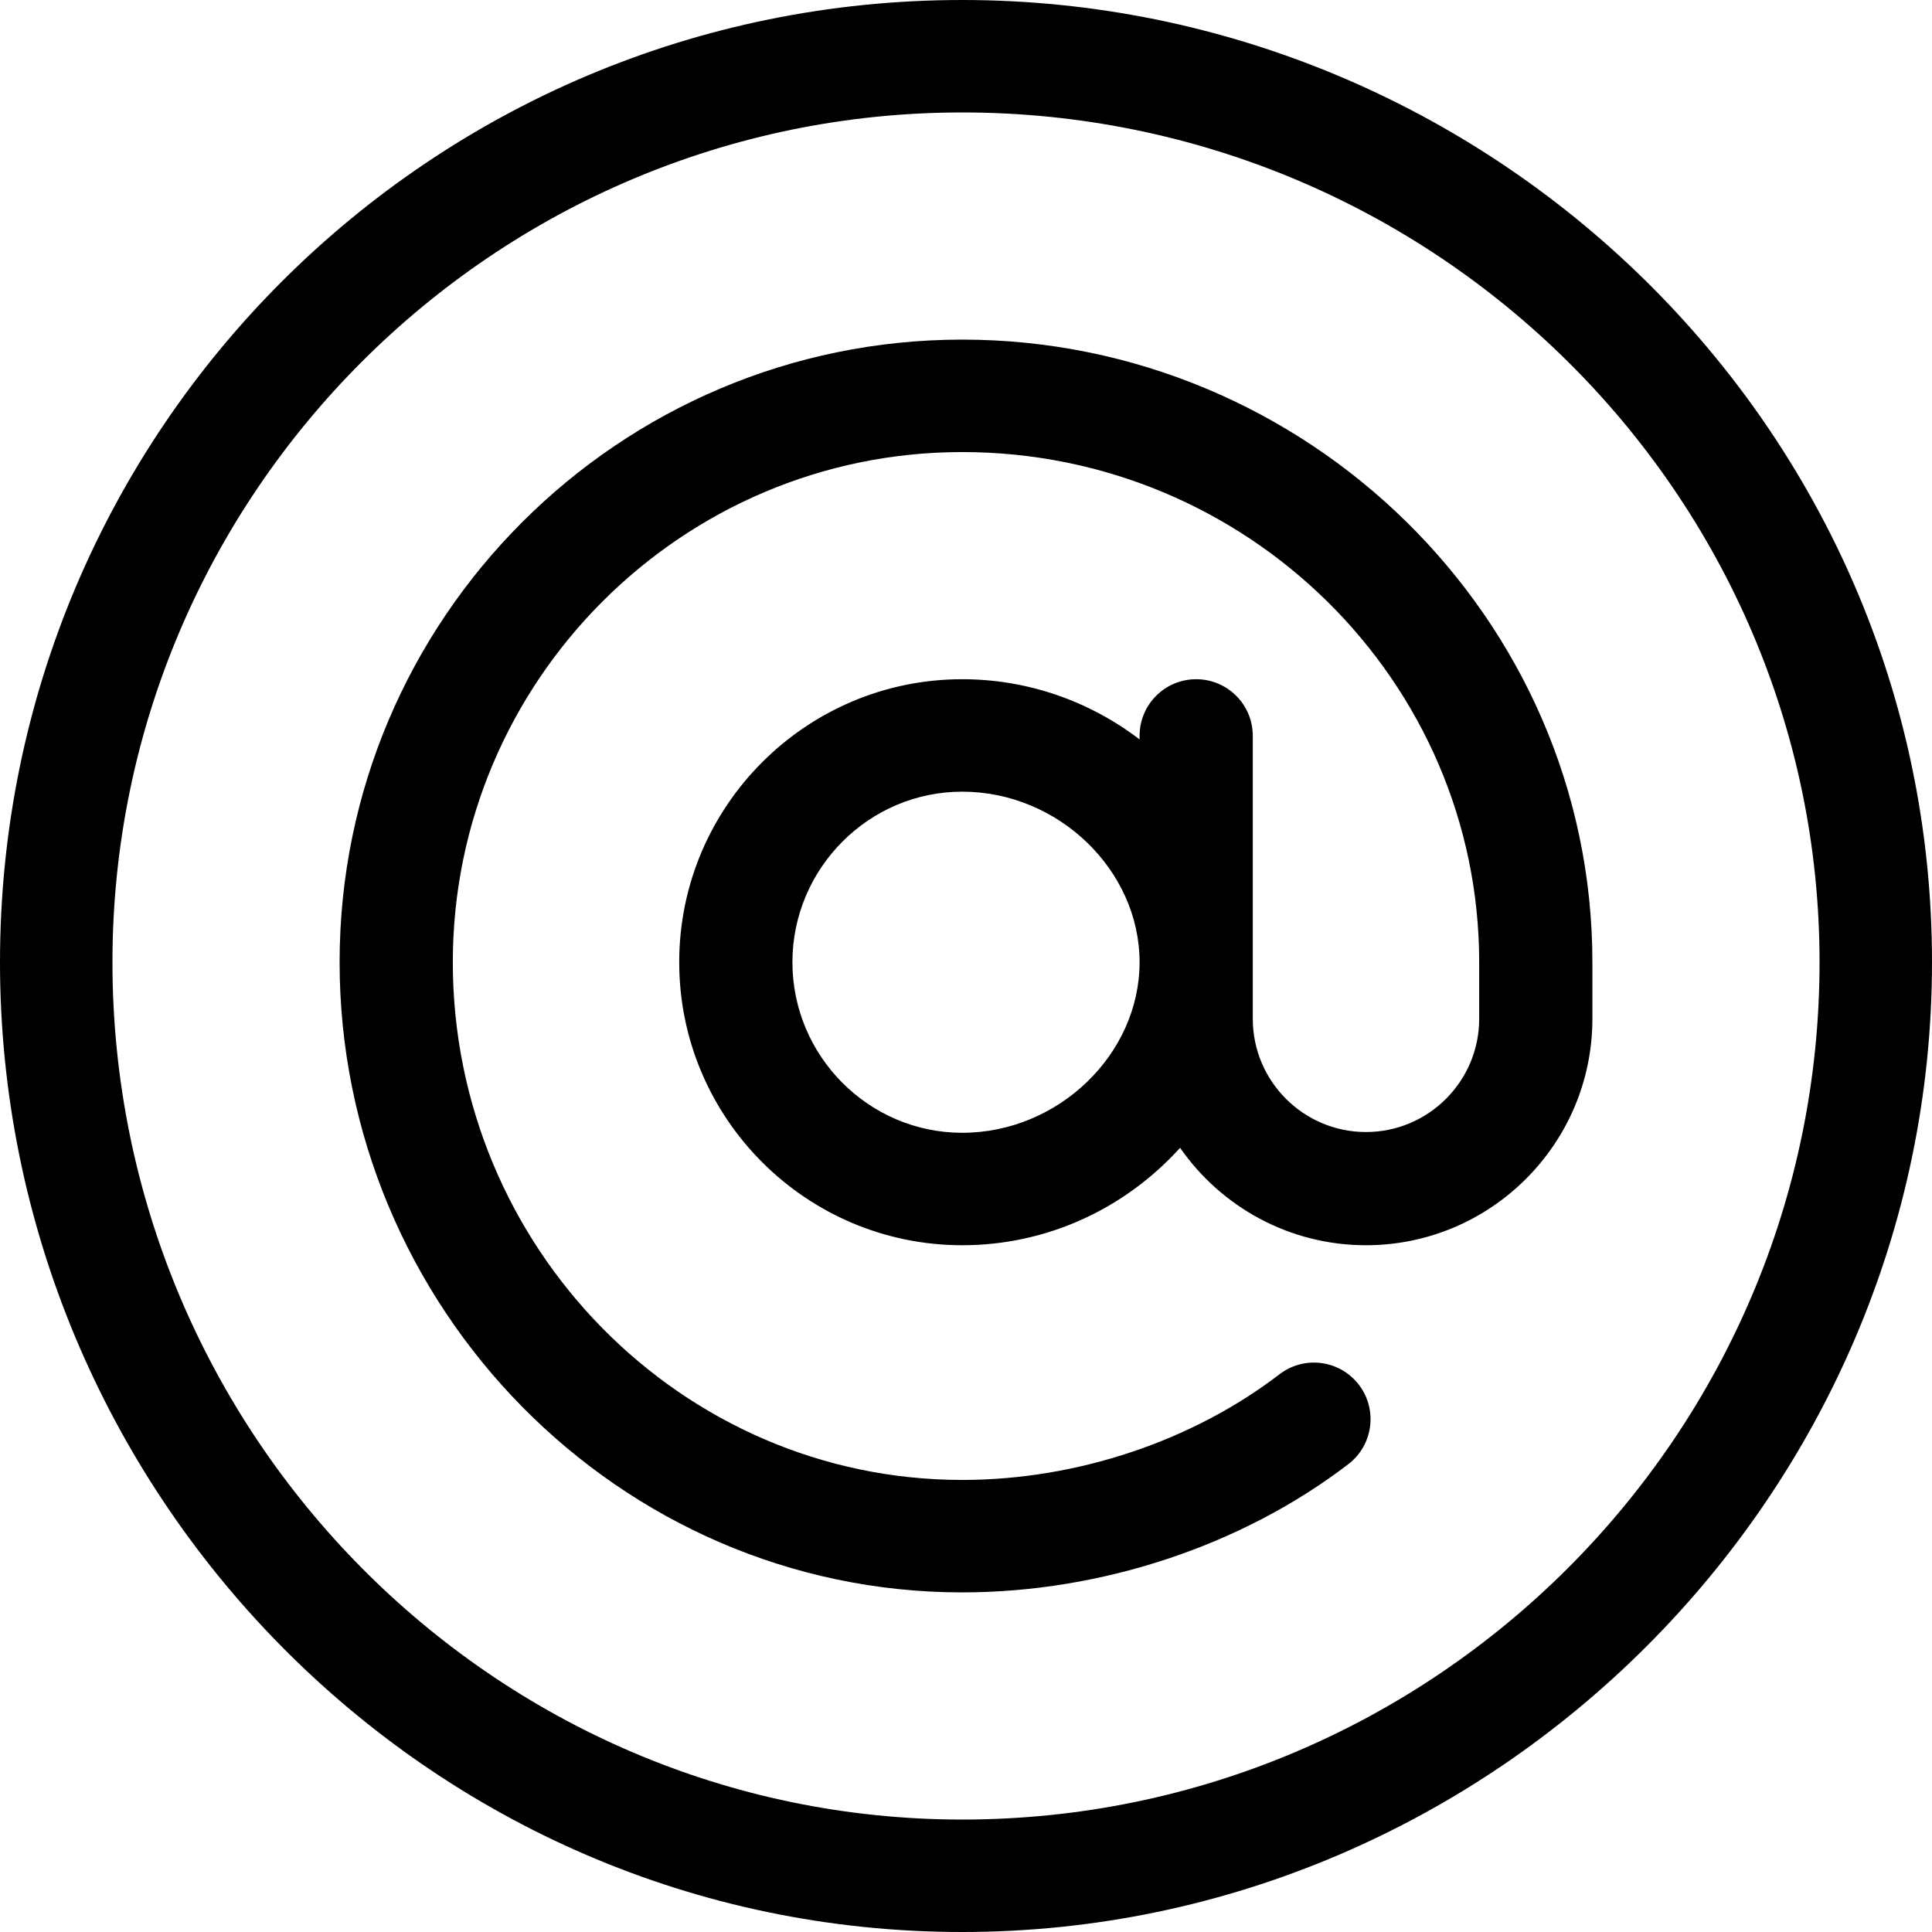
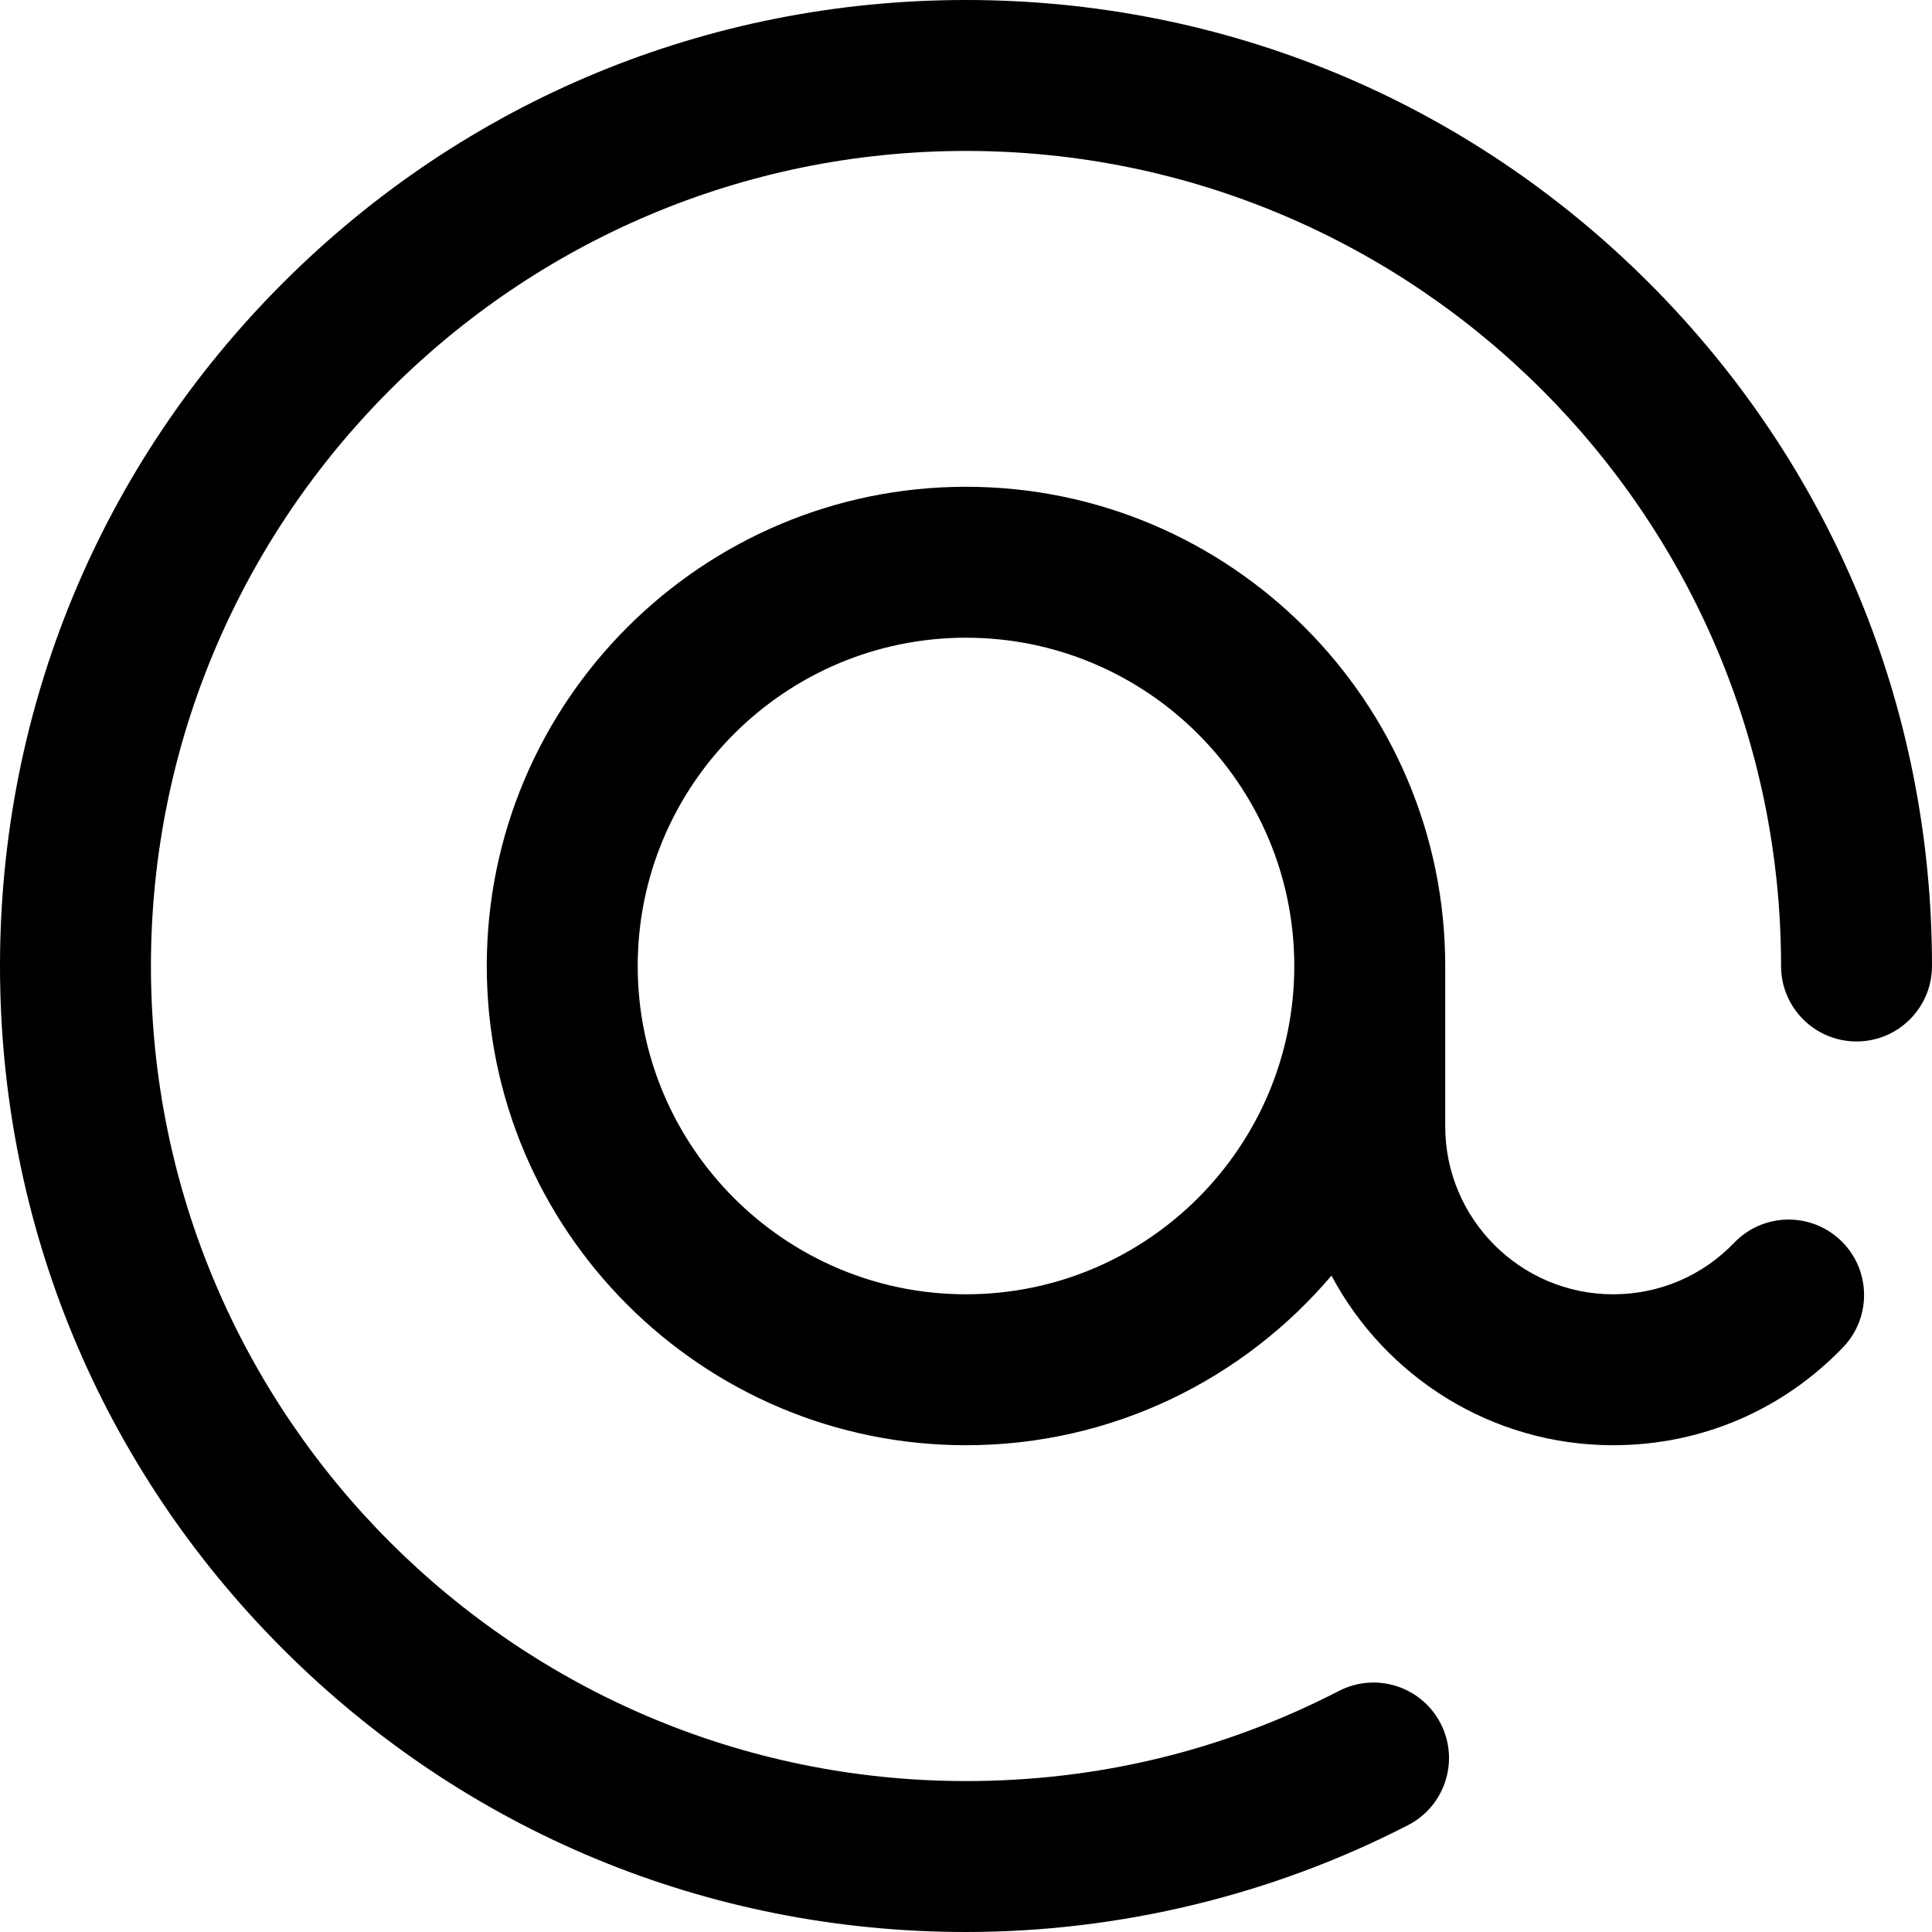
- <svg xmlns="http://www.w3.org/2000/svg" version="1.1" id="Capa_1" x="0px" y="0px" viewBox="0 0 512 512" style="enable-background:new 0 0 512 512;" xml:space="preserve">
-   <g>
-     <path d="M255,0C114.06,0,0,114.05,0,255c0,139.895,113.025,257,255,257c140.644,0,257-115.914,257-257C512,112.87,394.743,0,255,0    z M255,482.2C130.935,482.2,29.8,380.168,29.8,255C29.8,130.935,130.935,29.8,255,29.8c125.168,0,227.2,101.135,227.2,225.2    C482.2,380.168,380.168,482.2,255,482.2z" />
-   </g>
-   <g>
-     <path d="M255,90c-90.981,0-165,74.019-165,165c0,91.323,73.867,167,165,167c36.874,0,74.175-12.393,102.339-34.001    c6.573-5.043,7.813-14.459,2.77-21.032c-5.043-6.573-14.46-7.813-21.032-2.77C316.048,381.866,285.403,392.2,255,392.2    c-74.439,0-135-61.658-135-137.2c0-74.439,60.561-135.2,135-135.2c75.542,0,137,60.761,137,135.2v15c0,16.542-13.458,30-30,30    s-30-13.458-30-30c0-7.43,0-67.164,0-75c0-8.284-6.716-15-15-15s-15,6.716-15,15v0.951C288.454,185.622,272.068,180,255,180    c-41.355,0-75,33.645-75,75s33.645,75,75,75c22.423,0,43.059-9.622,57.735-25.812C323.583,319.772,341.615,330,362,330    c33.084,0,60-26.916,60-60v-15C422,163.746,346.21,90,255,90z M255,300.2c-24.813,0-45-20.387-45-45.2s20.187-45.2,45-45.2    c25.477,0,47,20.807,47,45.2S280.477,300.2,255,300.2z" />
-   </g>
+ <svg xmlns="http://www.w3.org/2000/svg" id="Layer_1" enable-background="new 0 0 512 512" height="512" viewBox="0 0 512 512" width="512">
+   <path d="m512 256c0 11.046-8.954 20-20 20s-20-8.954-20-20c0-119.103-96.897-216-216-216s-216 96.897-216 216 96.897 216 216 216c34.845 0 68.098-8.035 98.835-23.883 9.819-5.063 21.88-1.207 26.941 8.611 5.062 9.817 1.206 21.88-8.611 26.941-35.946 18.534-76.462 28.331-117.165 28.331-68.38 0-132.667-26.629-181.02-74.98-48.351-48.353-74.98-112.64-74.98-181.02s26.629-132.667 74.98-181.02c48.353-48.351 112.64-74.98 181.02-74.98s132.667 26.629 181.02 74.98c48.351 48.353 74.98 112.64 74.98 181.02zm-24.138 72.782c7.962 7.656 8.21 20.316.555 28.279-16.083 16.727-37.718 25.939-60.917 25.939-32.312 0-60.433-18.238-74.644-44.953-23.314 27.479-58.08 44.953-96.856 44.953-70.028 0-127-56.972-127-127s56.972-127 127-127 127 56.972 127 127v42.5c0 24.537 19.963 44.5 44.5 44.5 12.218 0 23.611-4.853 32.083-13.663 7.654-7.962 20.316-8.211 28.279-.555zm-144.862-72.782c0-47.972-39.028-87-87-87s-87 39.028-87 87 39.028 87 87 87 87-39.028 87-87z" />
</svg>
